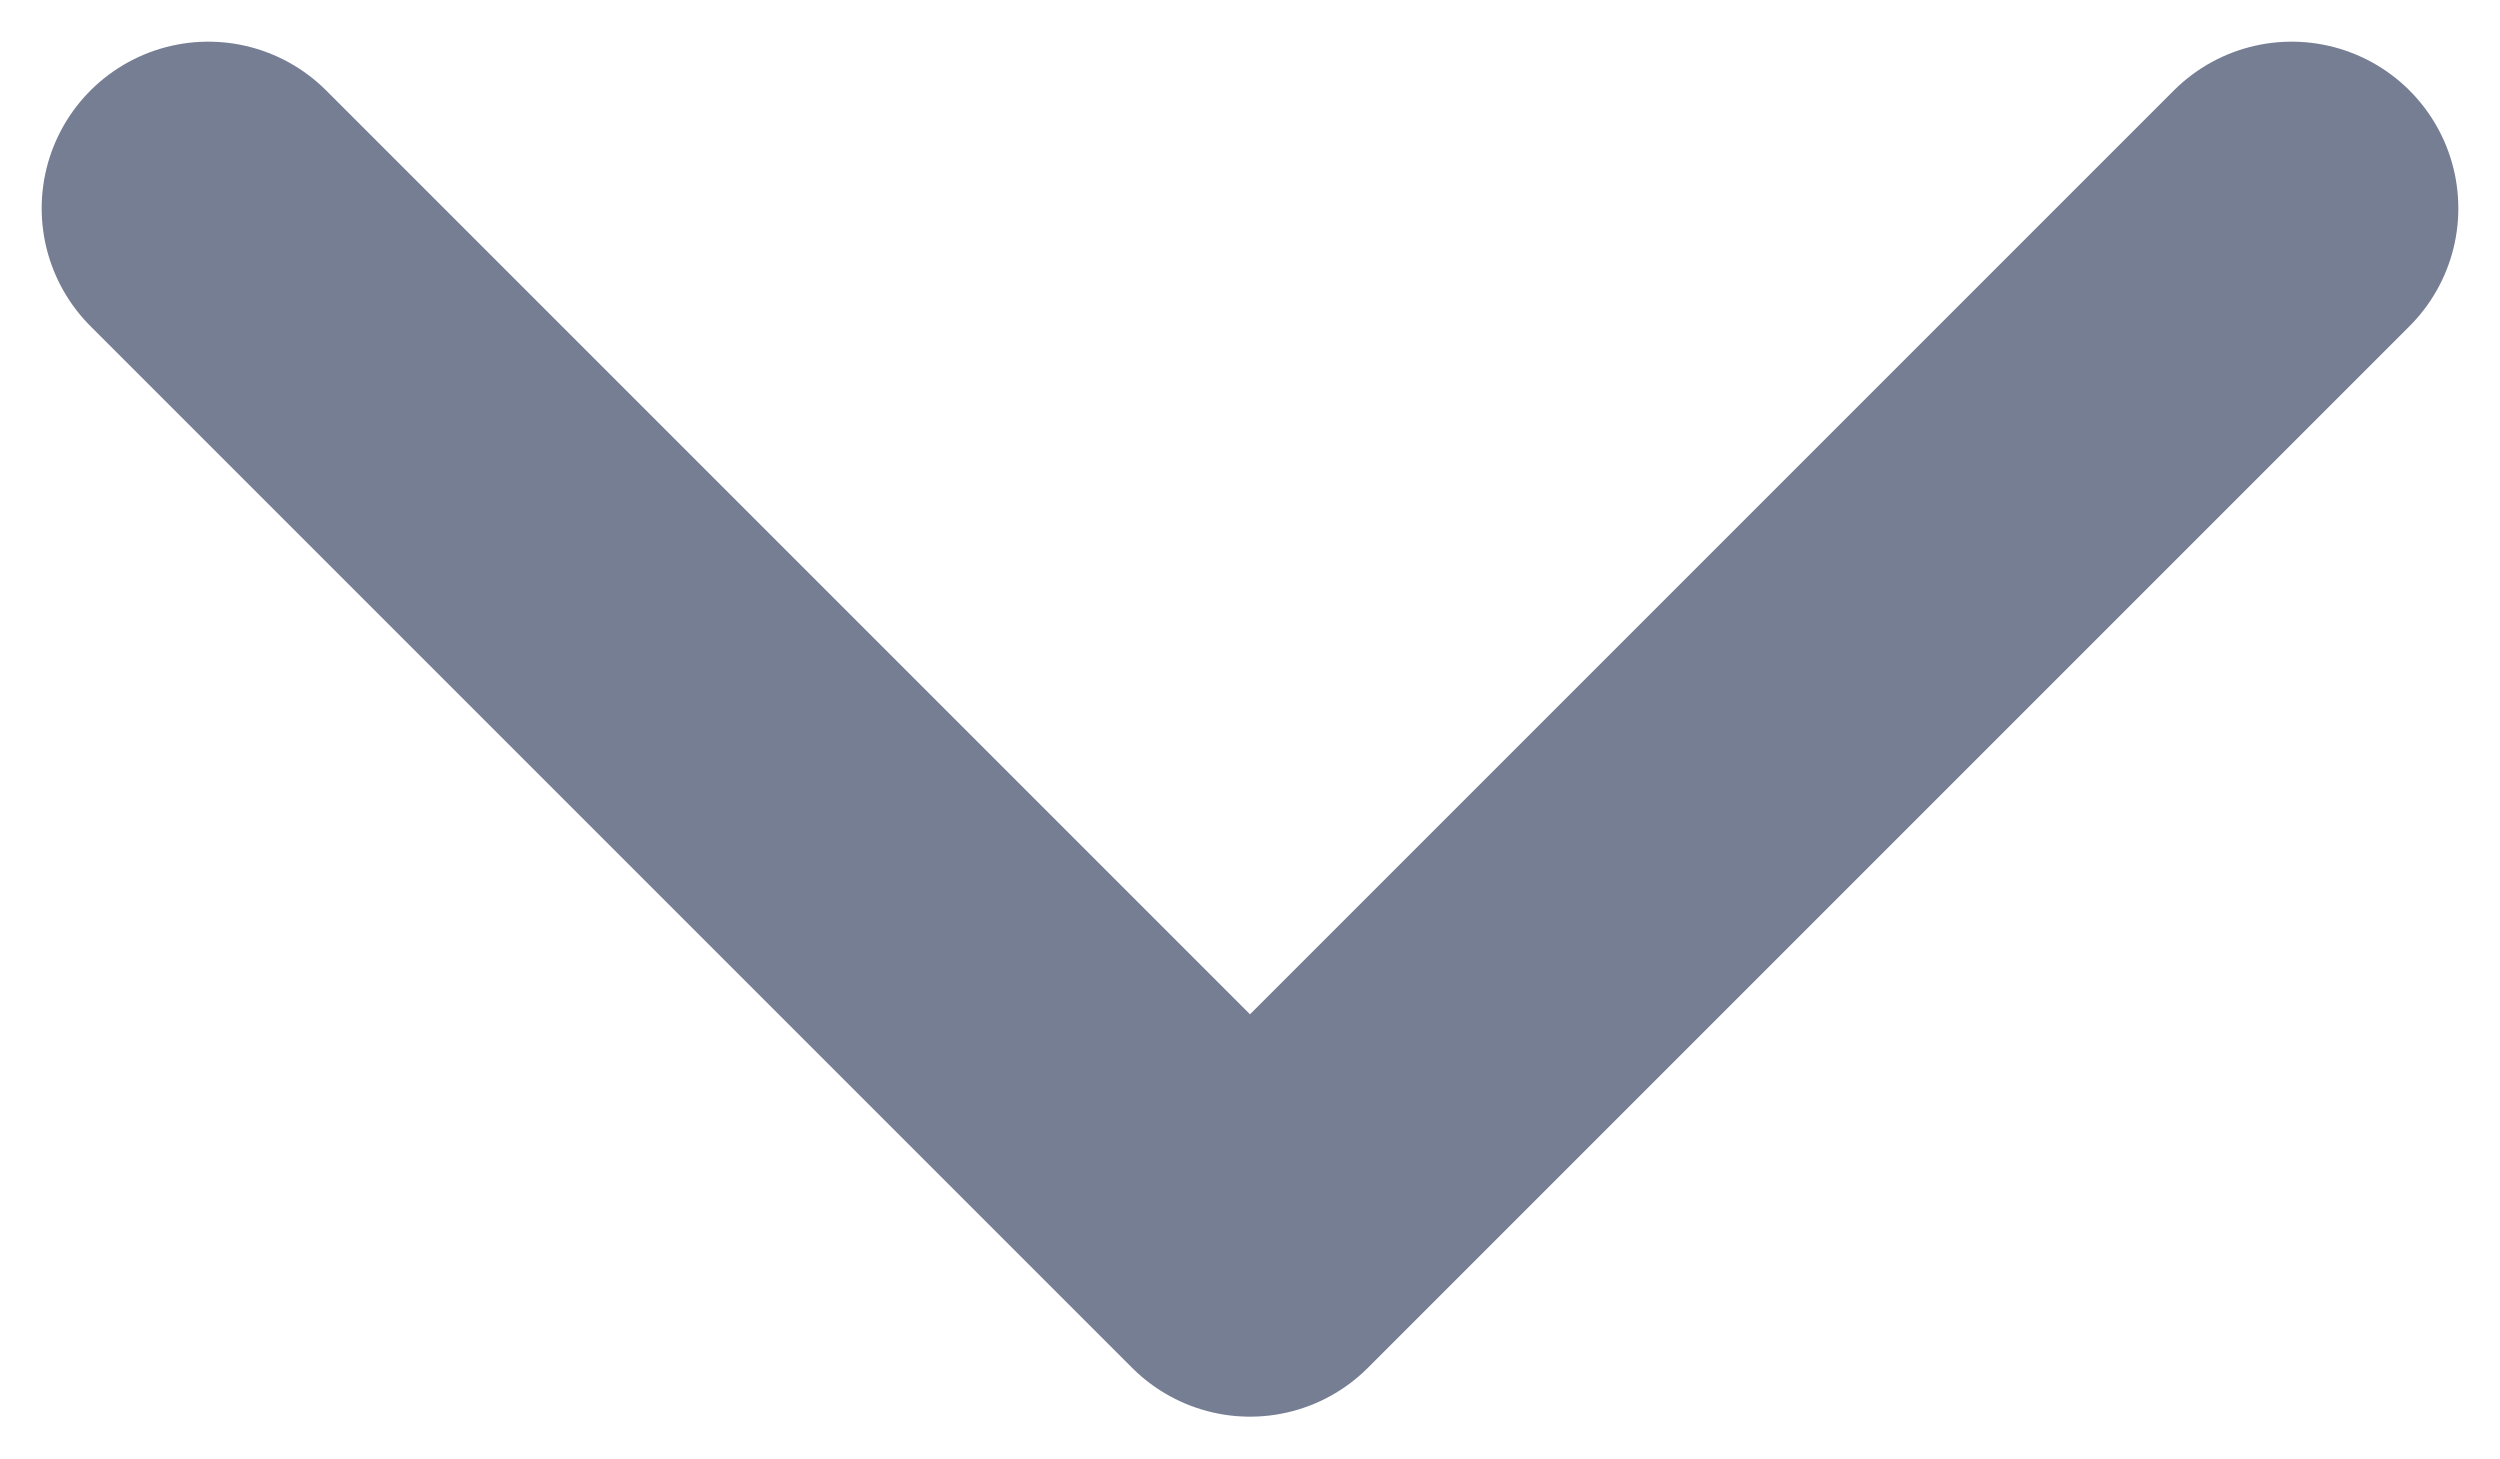
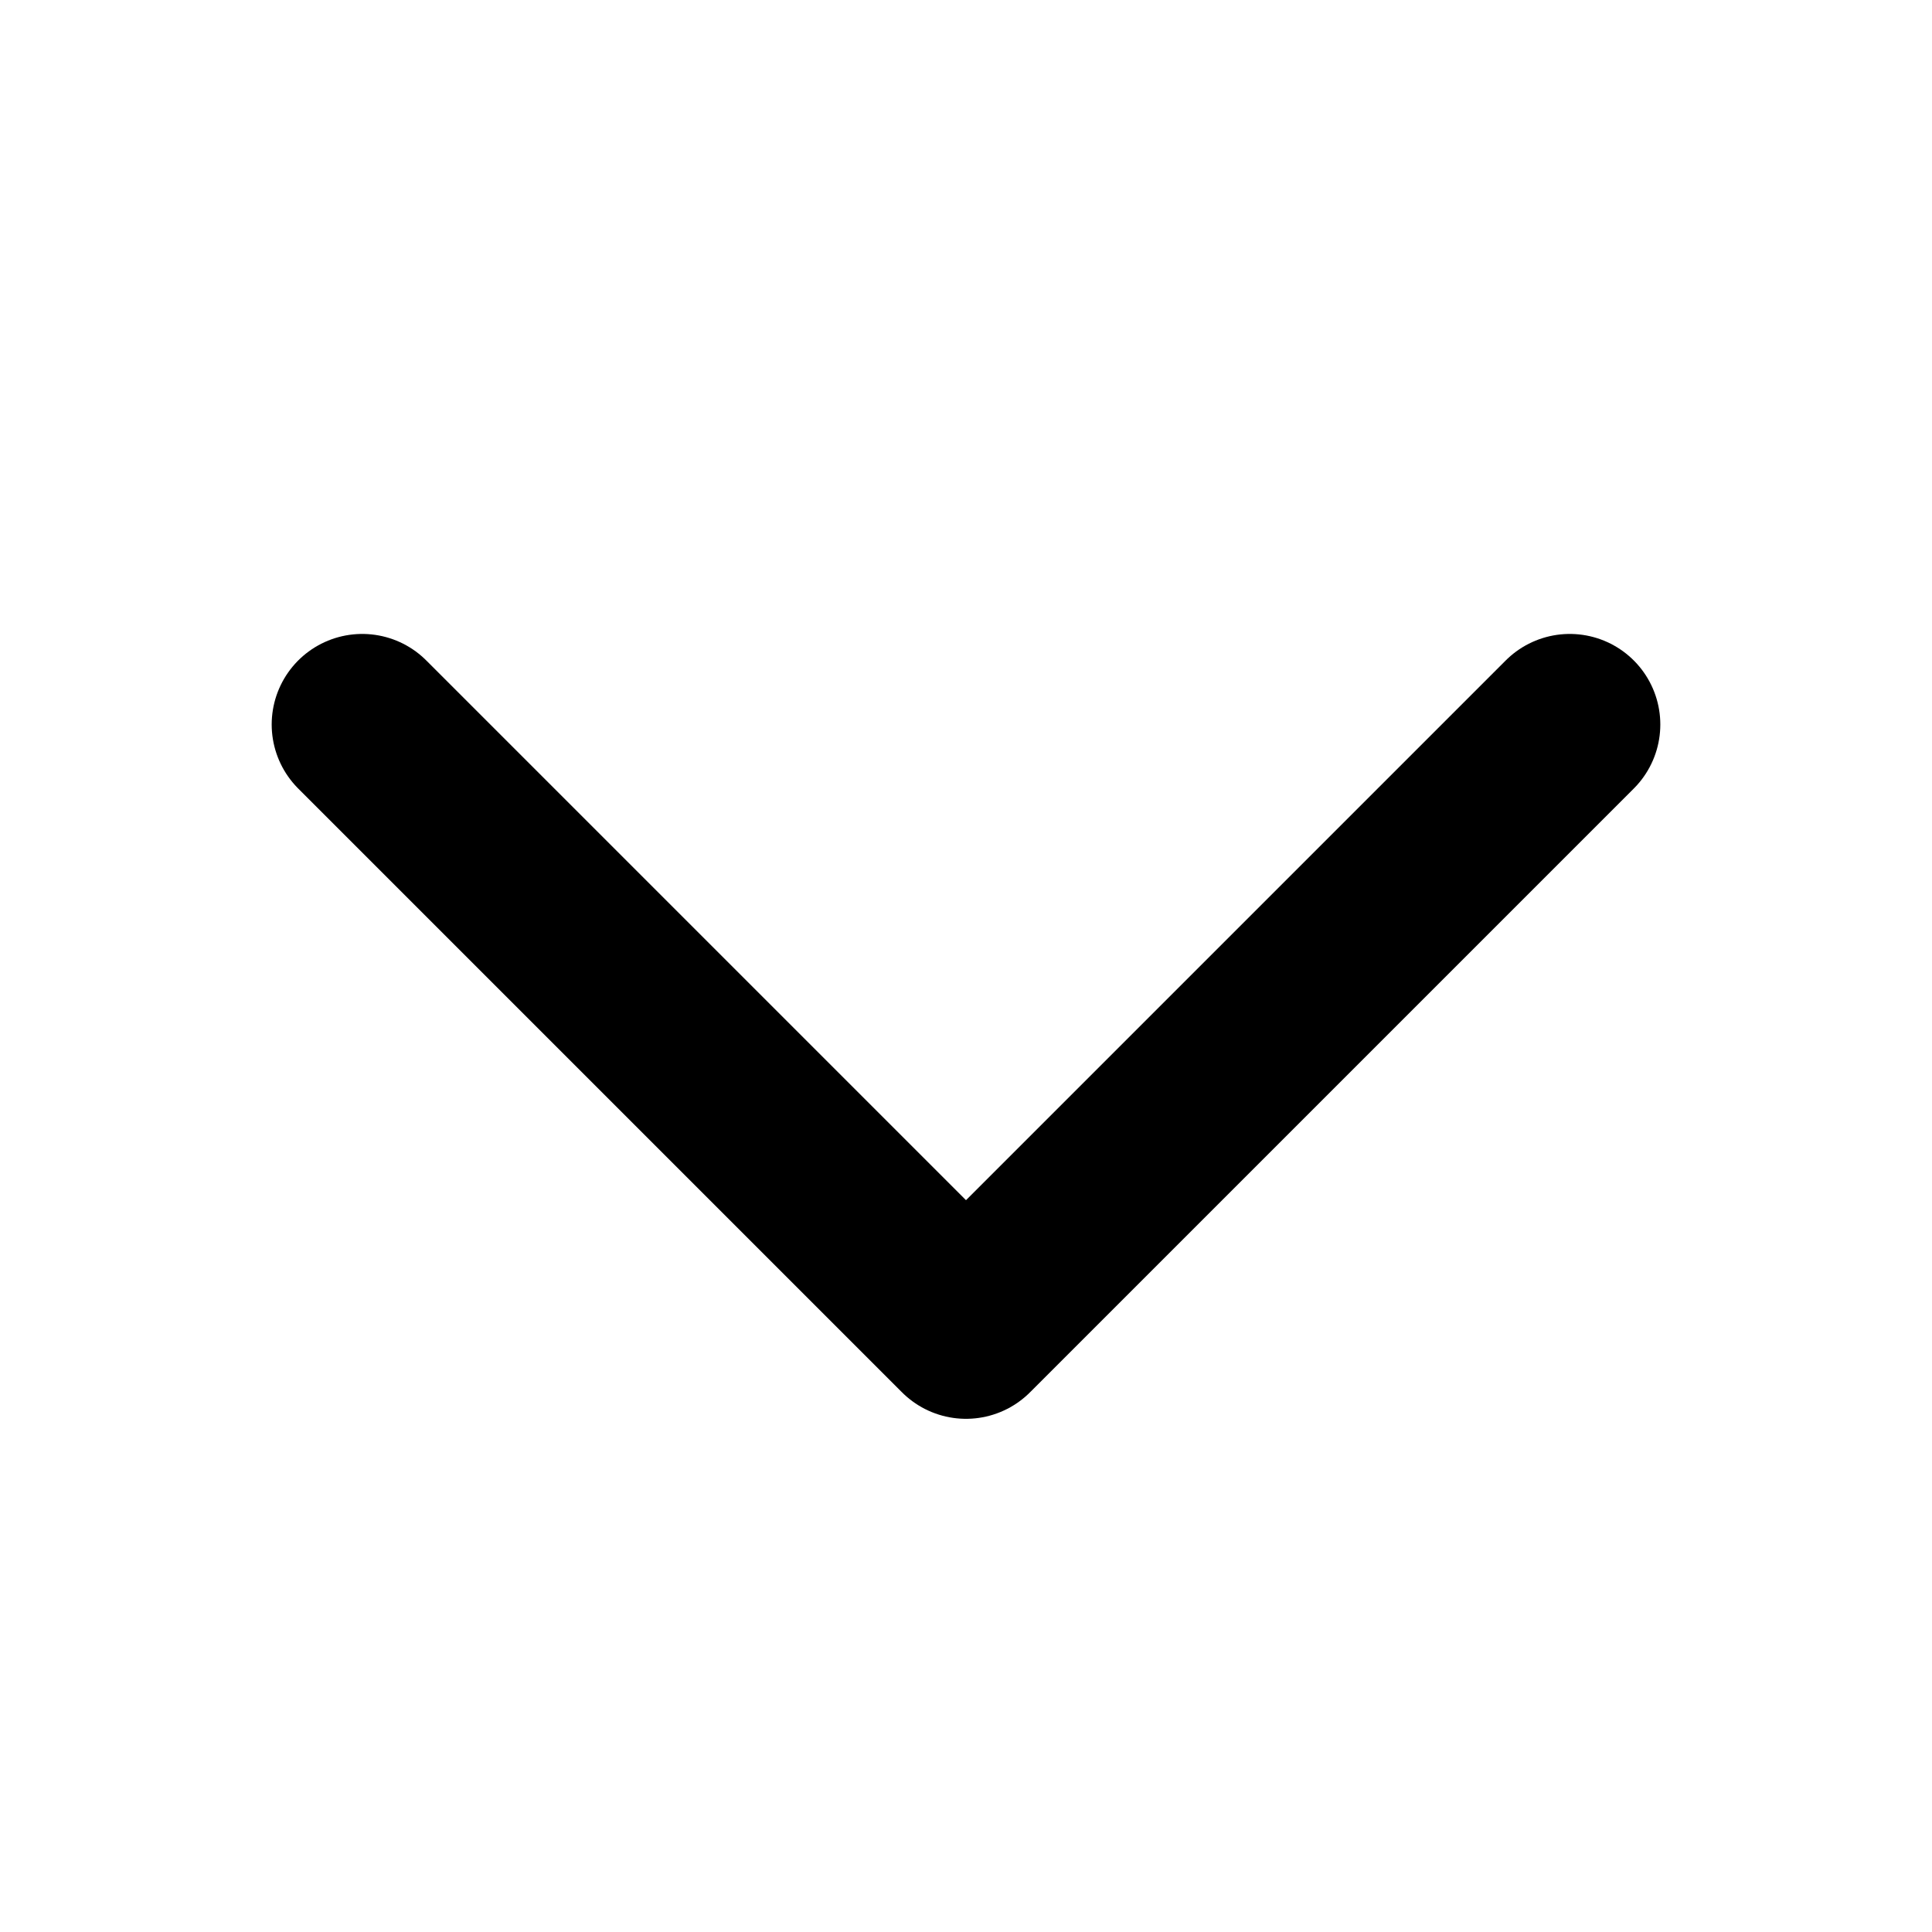
- <svg xmlns="http://www.w3.org/2000/svg" width="12" height="7" viewBox="0 0 12 7" fill="none">
-   <path d="M11 1L6 6L1 1" stroke="#767E94" stroke-width="1.6" stroke-linecap="round" stroke-linejoin="round" />
+ <svg xmlns="http://www.w3.org/2000/svg" width="16" height="16" viewBox="0 0 16 16" fill="none">
+   <path d="M3 6L8 11L13 6" stroke="currentColor" stroke-width="1.5" stroke-linecap="round" stroke-linejoin="round" />
</svg>
